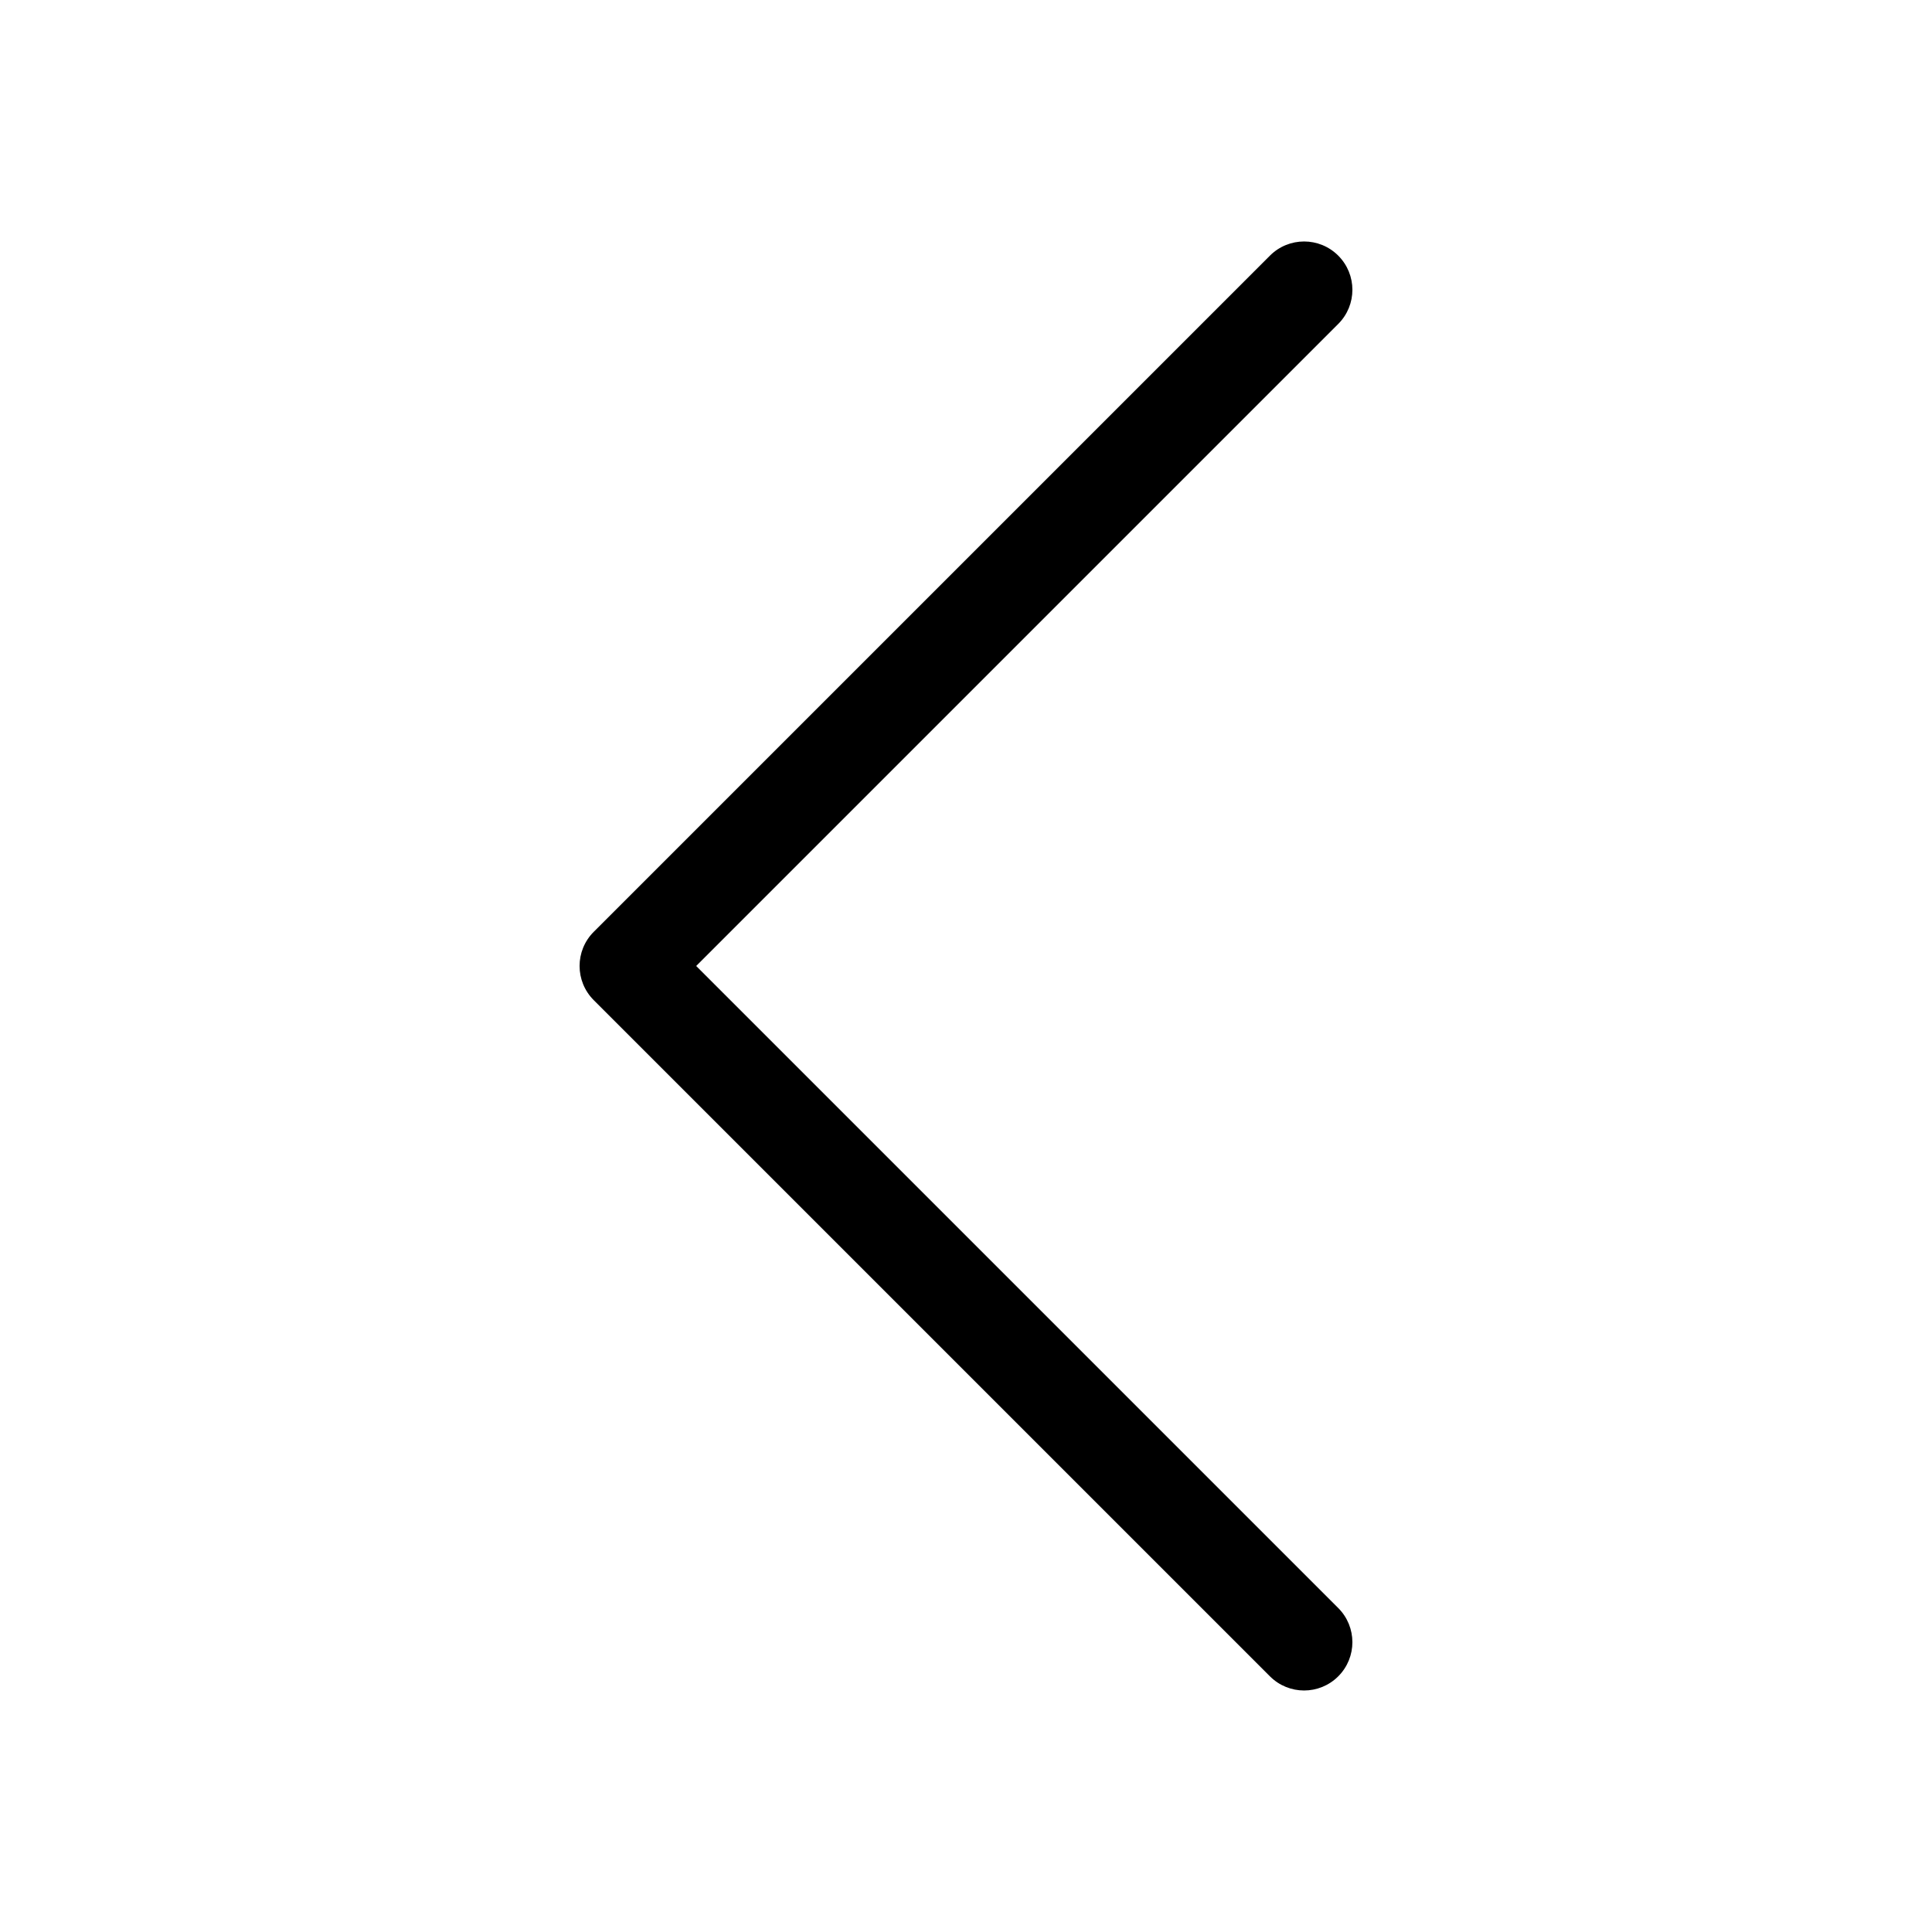
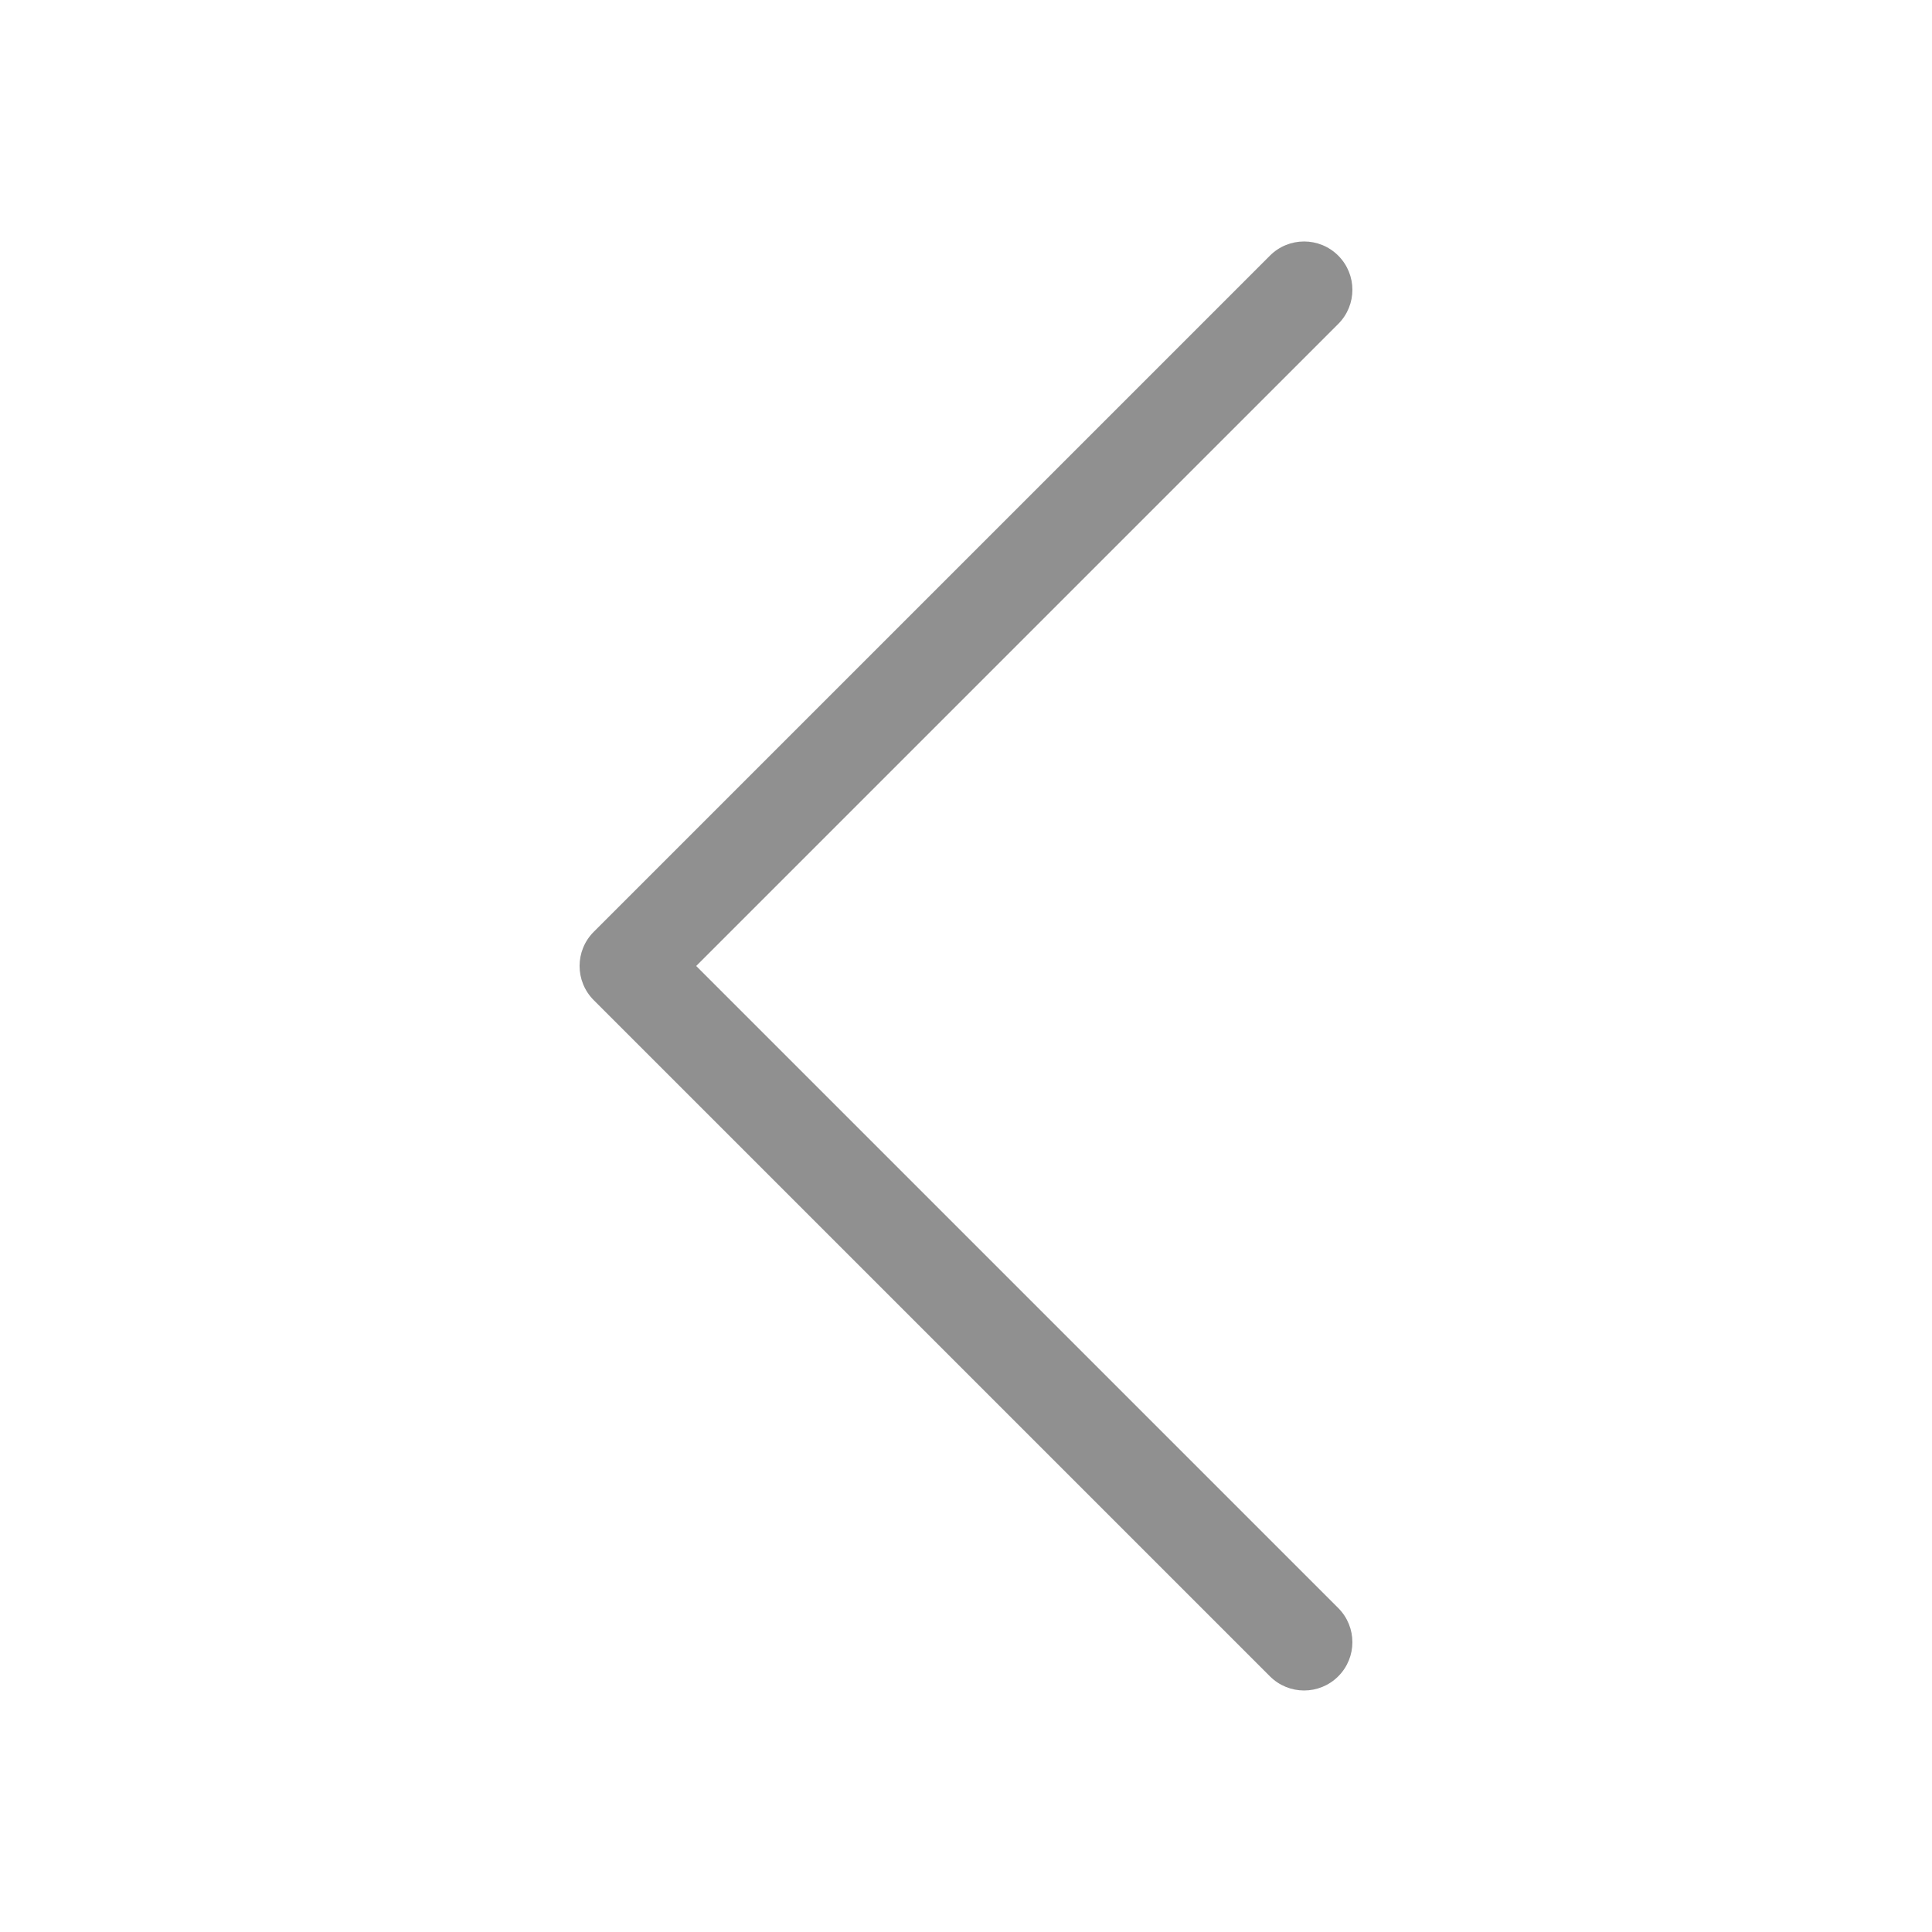
<svg xmlns="http://www.w3.org/2000/svg" enable-background="new 0 0 256 256" height="256px" id="Layer_1" version="1.1" viewBox="0 0 256 256" width="256px" xml:space="preserve">
-   <path d="M179.199,38.399c0,1.637-0.625,3.274-1.875,4.524l-85.076,85.075l85.076,85.075c2.5,2.5,2.5,6.55,0,9.05s-6.55,2.5-9.05,0  l-89.601-89.6c-2.5-2.5-2.5-6.551,0-9.051l89.601-89.6c2.5-2.5,6.55-2.5,9.05,0C178.574,35.124,179.199,36.762,179.199,38.399z" />
+   <path d="M179.199,38.399c0,1.637-0.625,3.274-1.875,4.524l-85.076,85.075l85.076,85.075c2.5,2.5,2.5,6.55,0,9.05s-6.55,2.5-9.05,0  l-89.601-89.6c-2.5-2.5-2.5-6.551,0-9.051l89.601-89.6c2.5-2.5,6.55-2.5,9.05,0C178.574,35.124,179.199,36.762,179.199,38.399z" fill="#909090" />
</svg>
